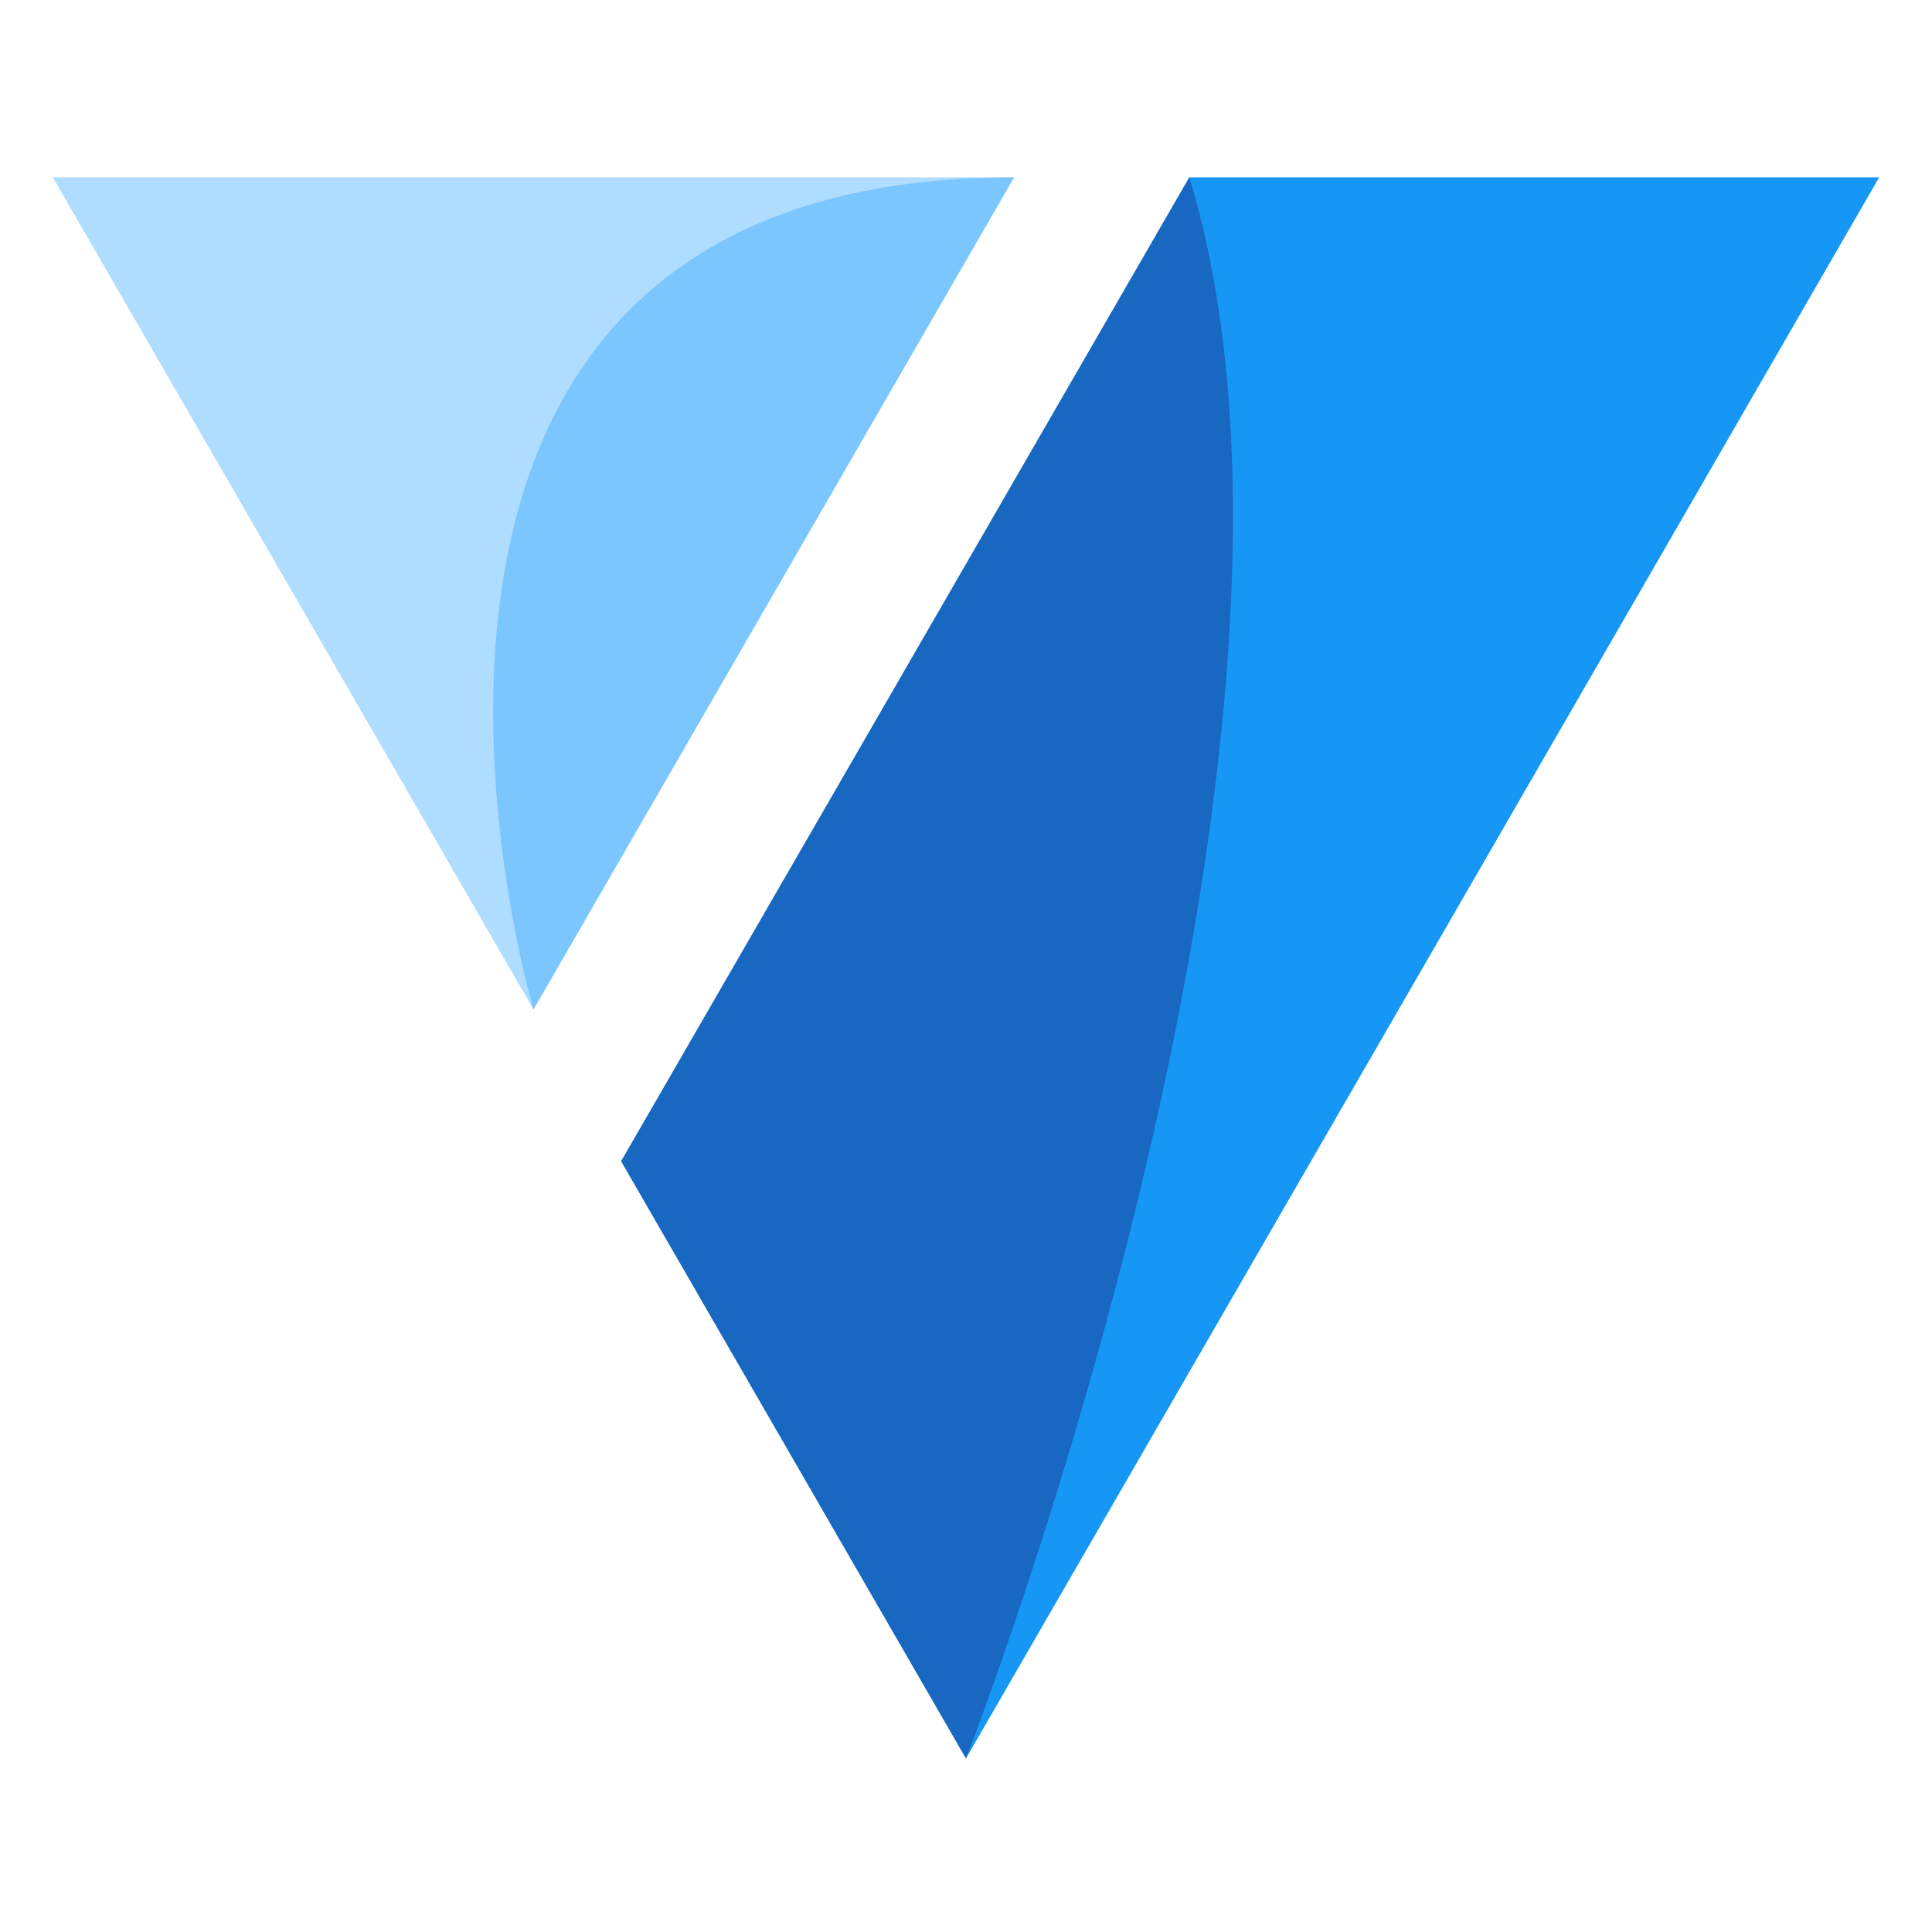
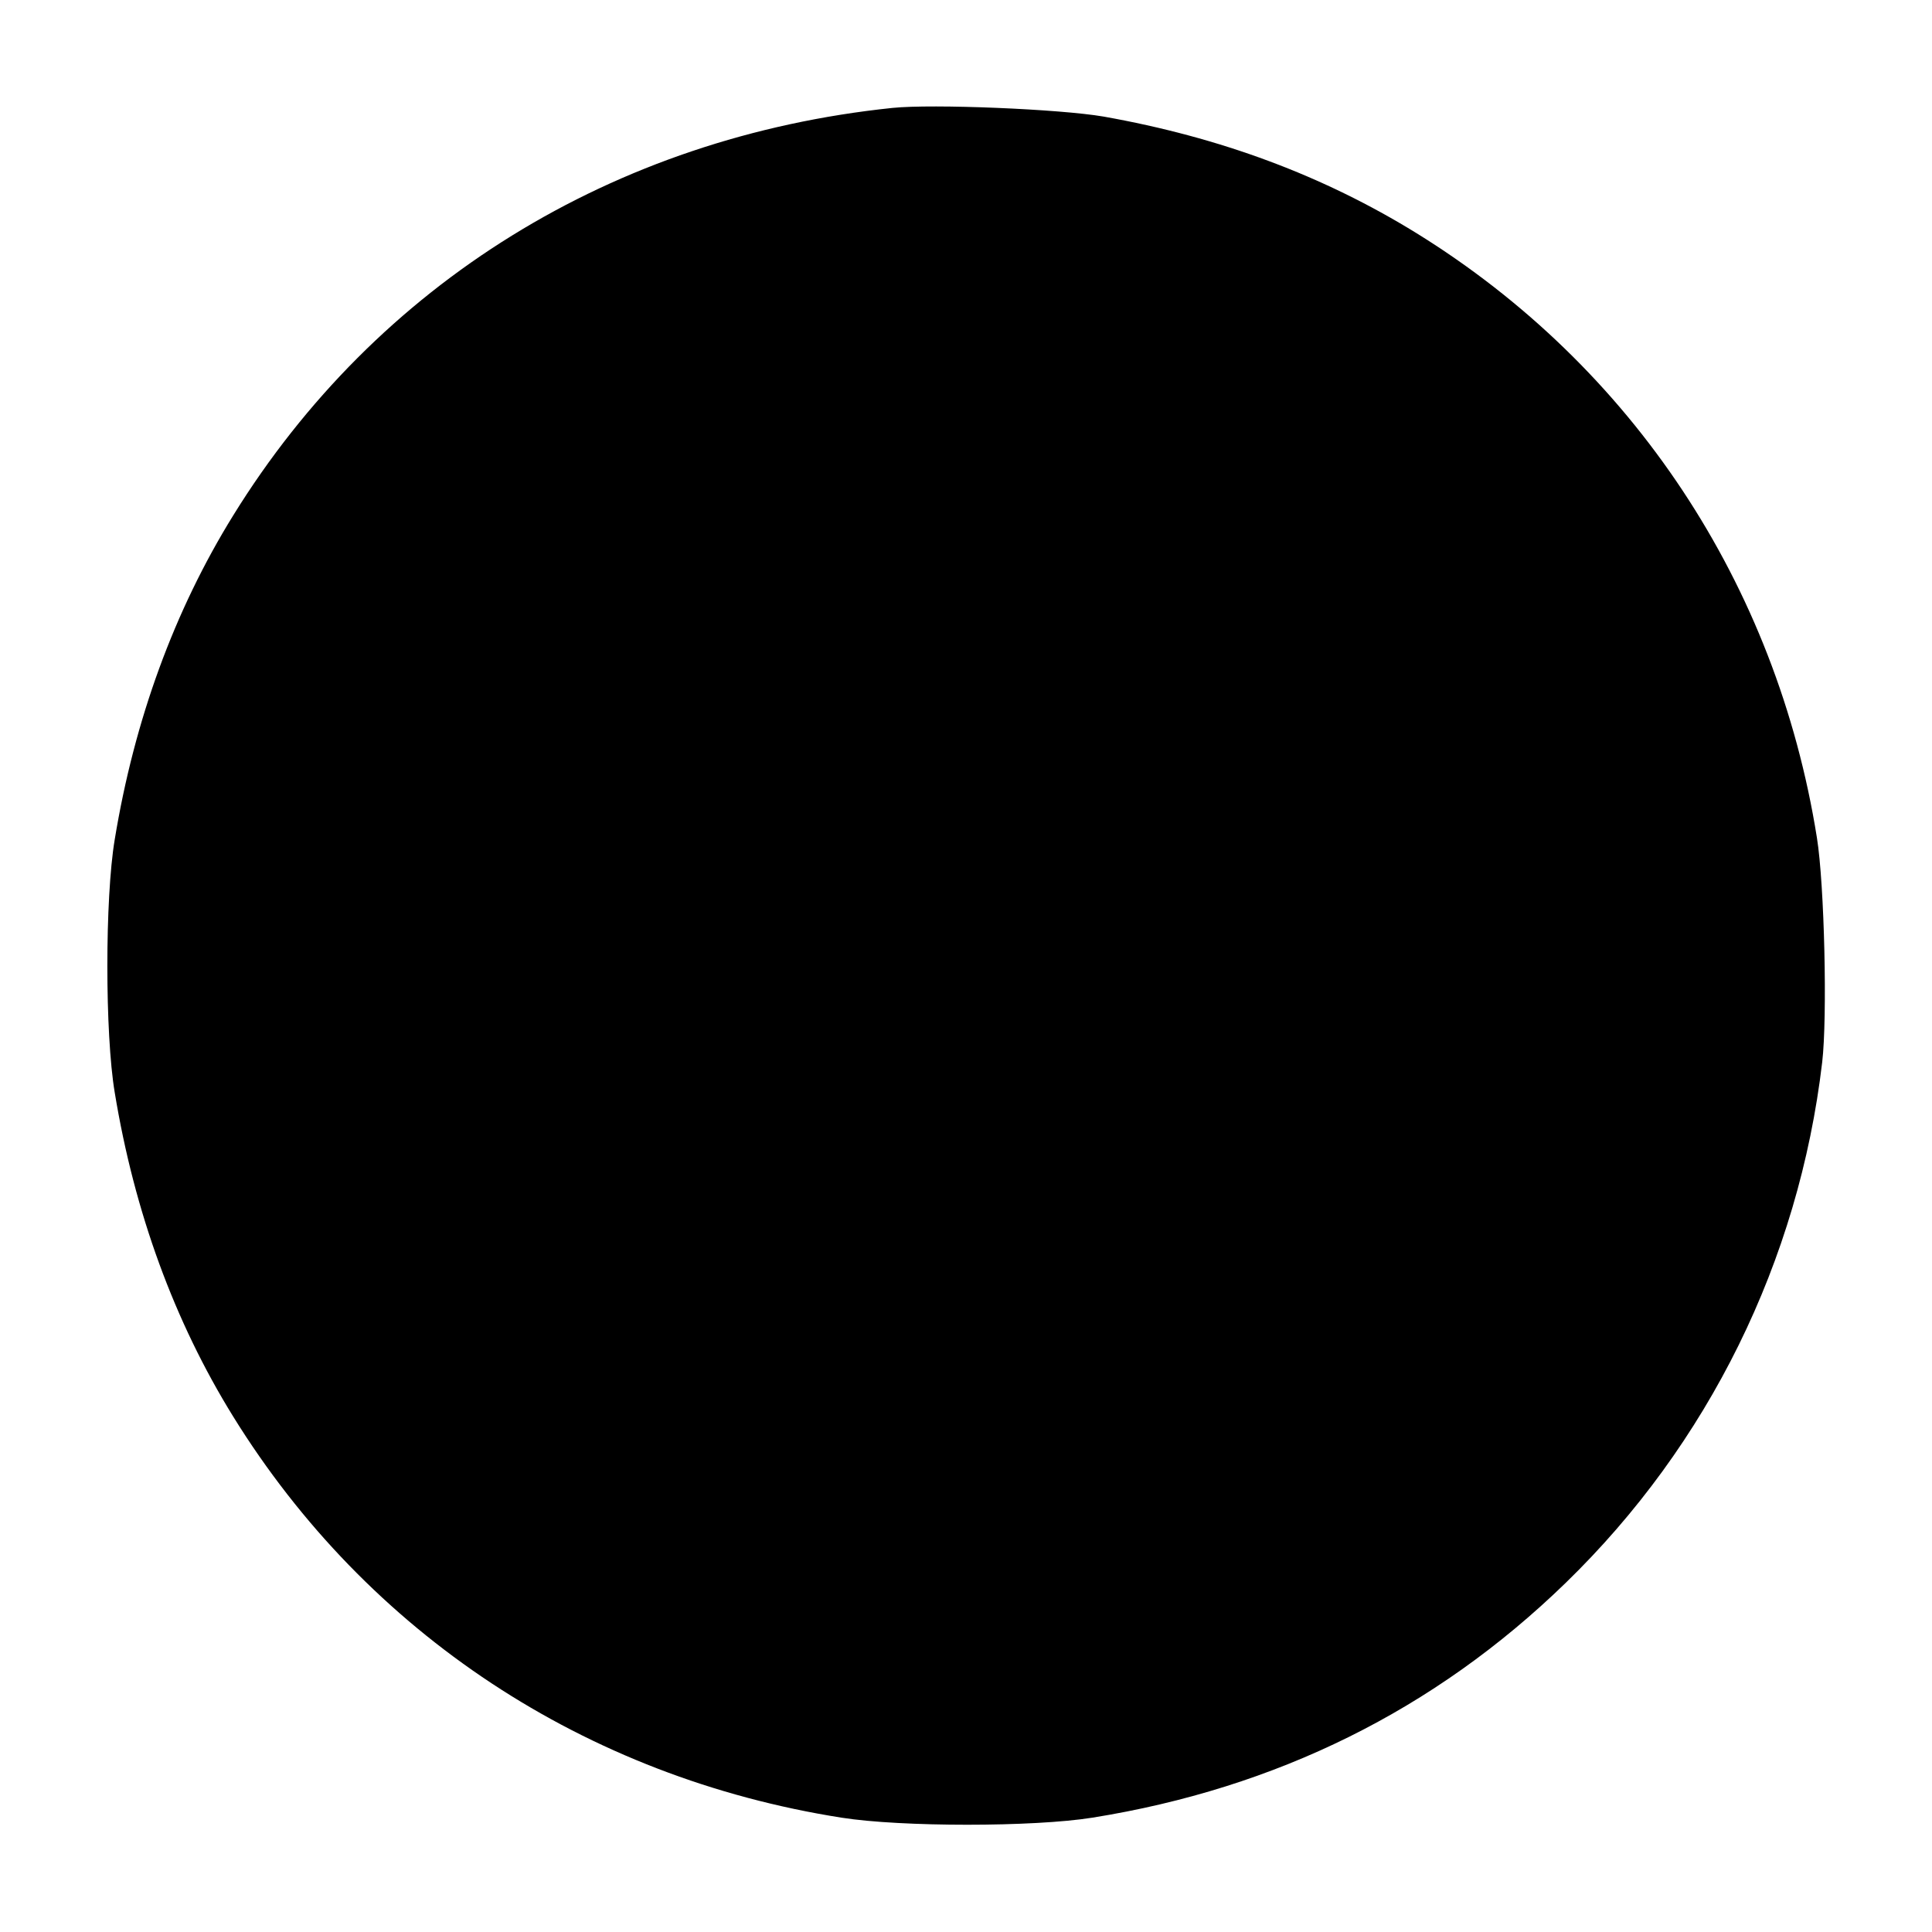
- <svg xmlns="http://www.w3.org/2000/svg" width="512" height="512" viewBox="0 0 512 512" fill="none">
-   <path d="M261.126 140.65L164.624 307.732L256.001 466L377.028 256.5L498.001 47H315.192L261.126 140.65Z" fill="#1697F6" />
-   <path d="M135.027 256.5L141.365 267.518L231.64 111.178L268.731 47H256H14L135.027 256.5Z" fill="#AEDDFF" />
-   <path d="M315.191 47C360.935 197.446 256 466 256 466L164.624 307.732L315.191 47Z" fill="#1867C0" />
-   <path d="M268.731 47C76.003 47 141.366 267.518 141.366 267.518L268.731 47Z" fill="#7BC6FF" />
+ <svg xmlns="http://www.w3.org/2000/svg" version="1.0" width="512pt" height="512pt" viewBox="0 0 512 512" preserveAspectRatio="xMidYMid meet">
+   <g transform="translate(0,512) scale(0.1,-0.1)" fill="#000000" stroke="none">
+     <path d="M2365 4834 c-739 -77 -1367 -465 -1747 -1080 -156 -252 -262 -542 -314 -859 -26 -155 -26 -515 0 -670 52 -317 158 -607 314 -859 356 -575 933 -956 1612 -1063 158 -25 509 -25 665 0 487 78 907 285 1254 622 378 367 618 853 680 1380 14 119 6 471 -14 595 -107 672 -489 1248 -1061 1602 -248 153 -520 254 -829 309 -116 20 -453 34 -560 23z" />
+   </g>
</svg>
